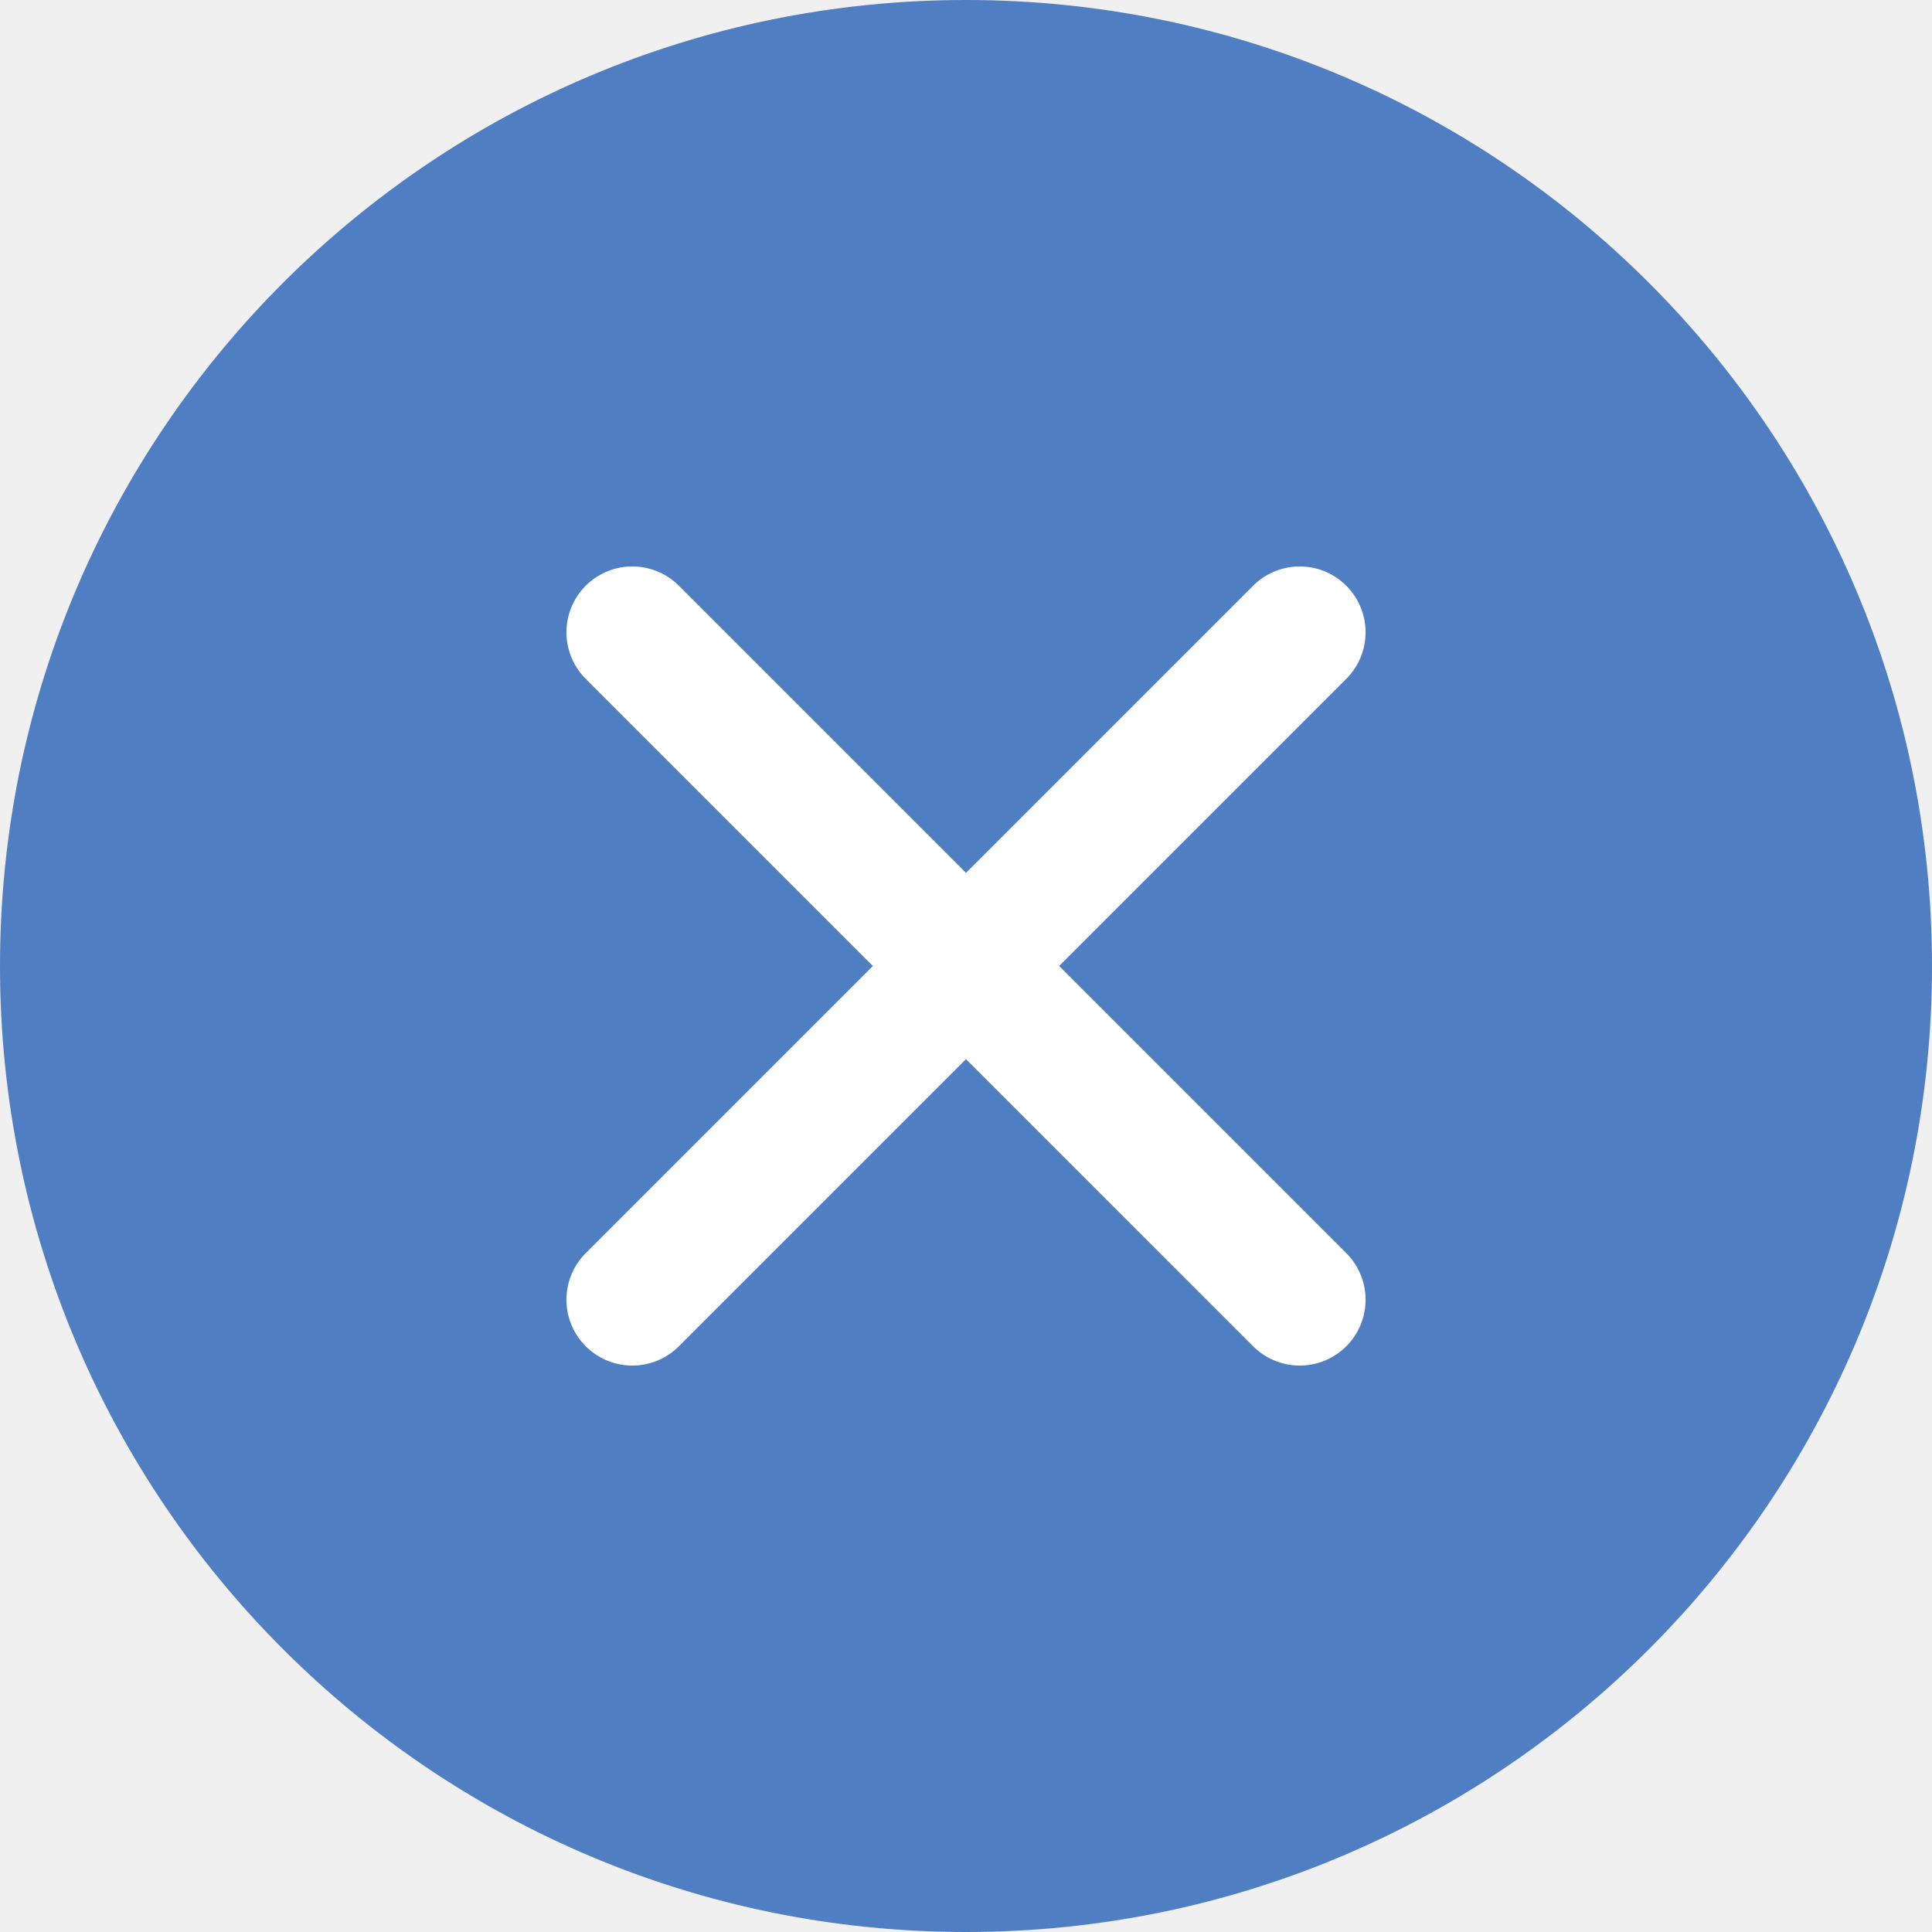
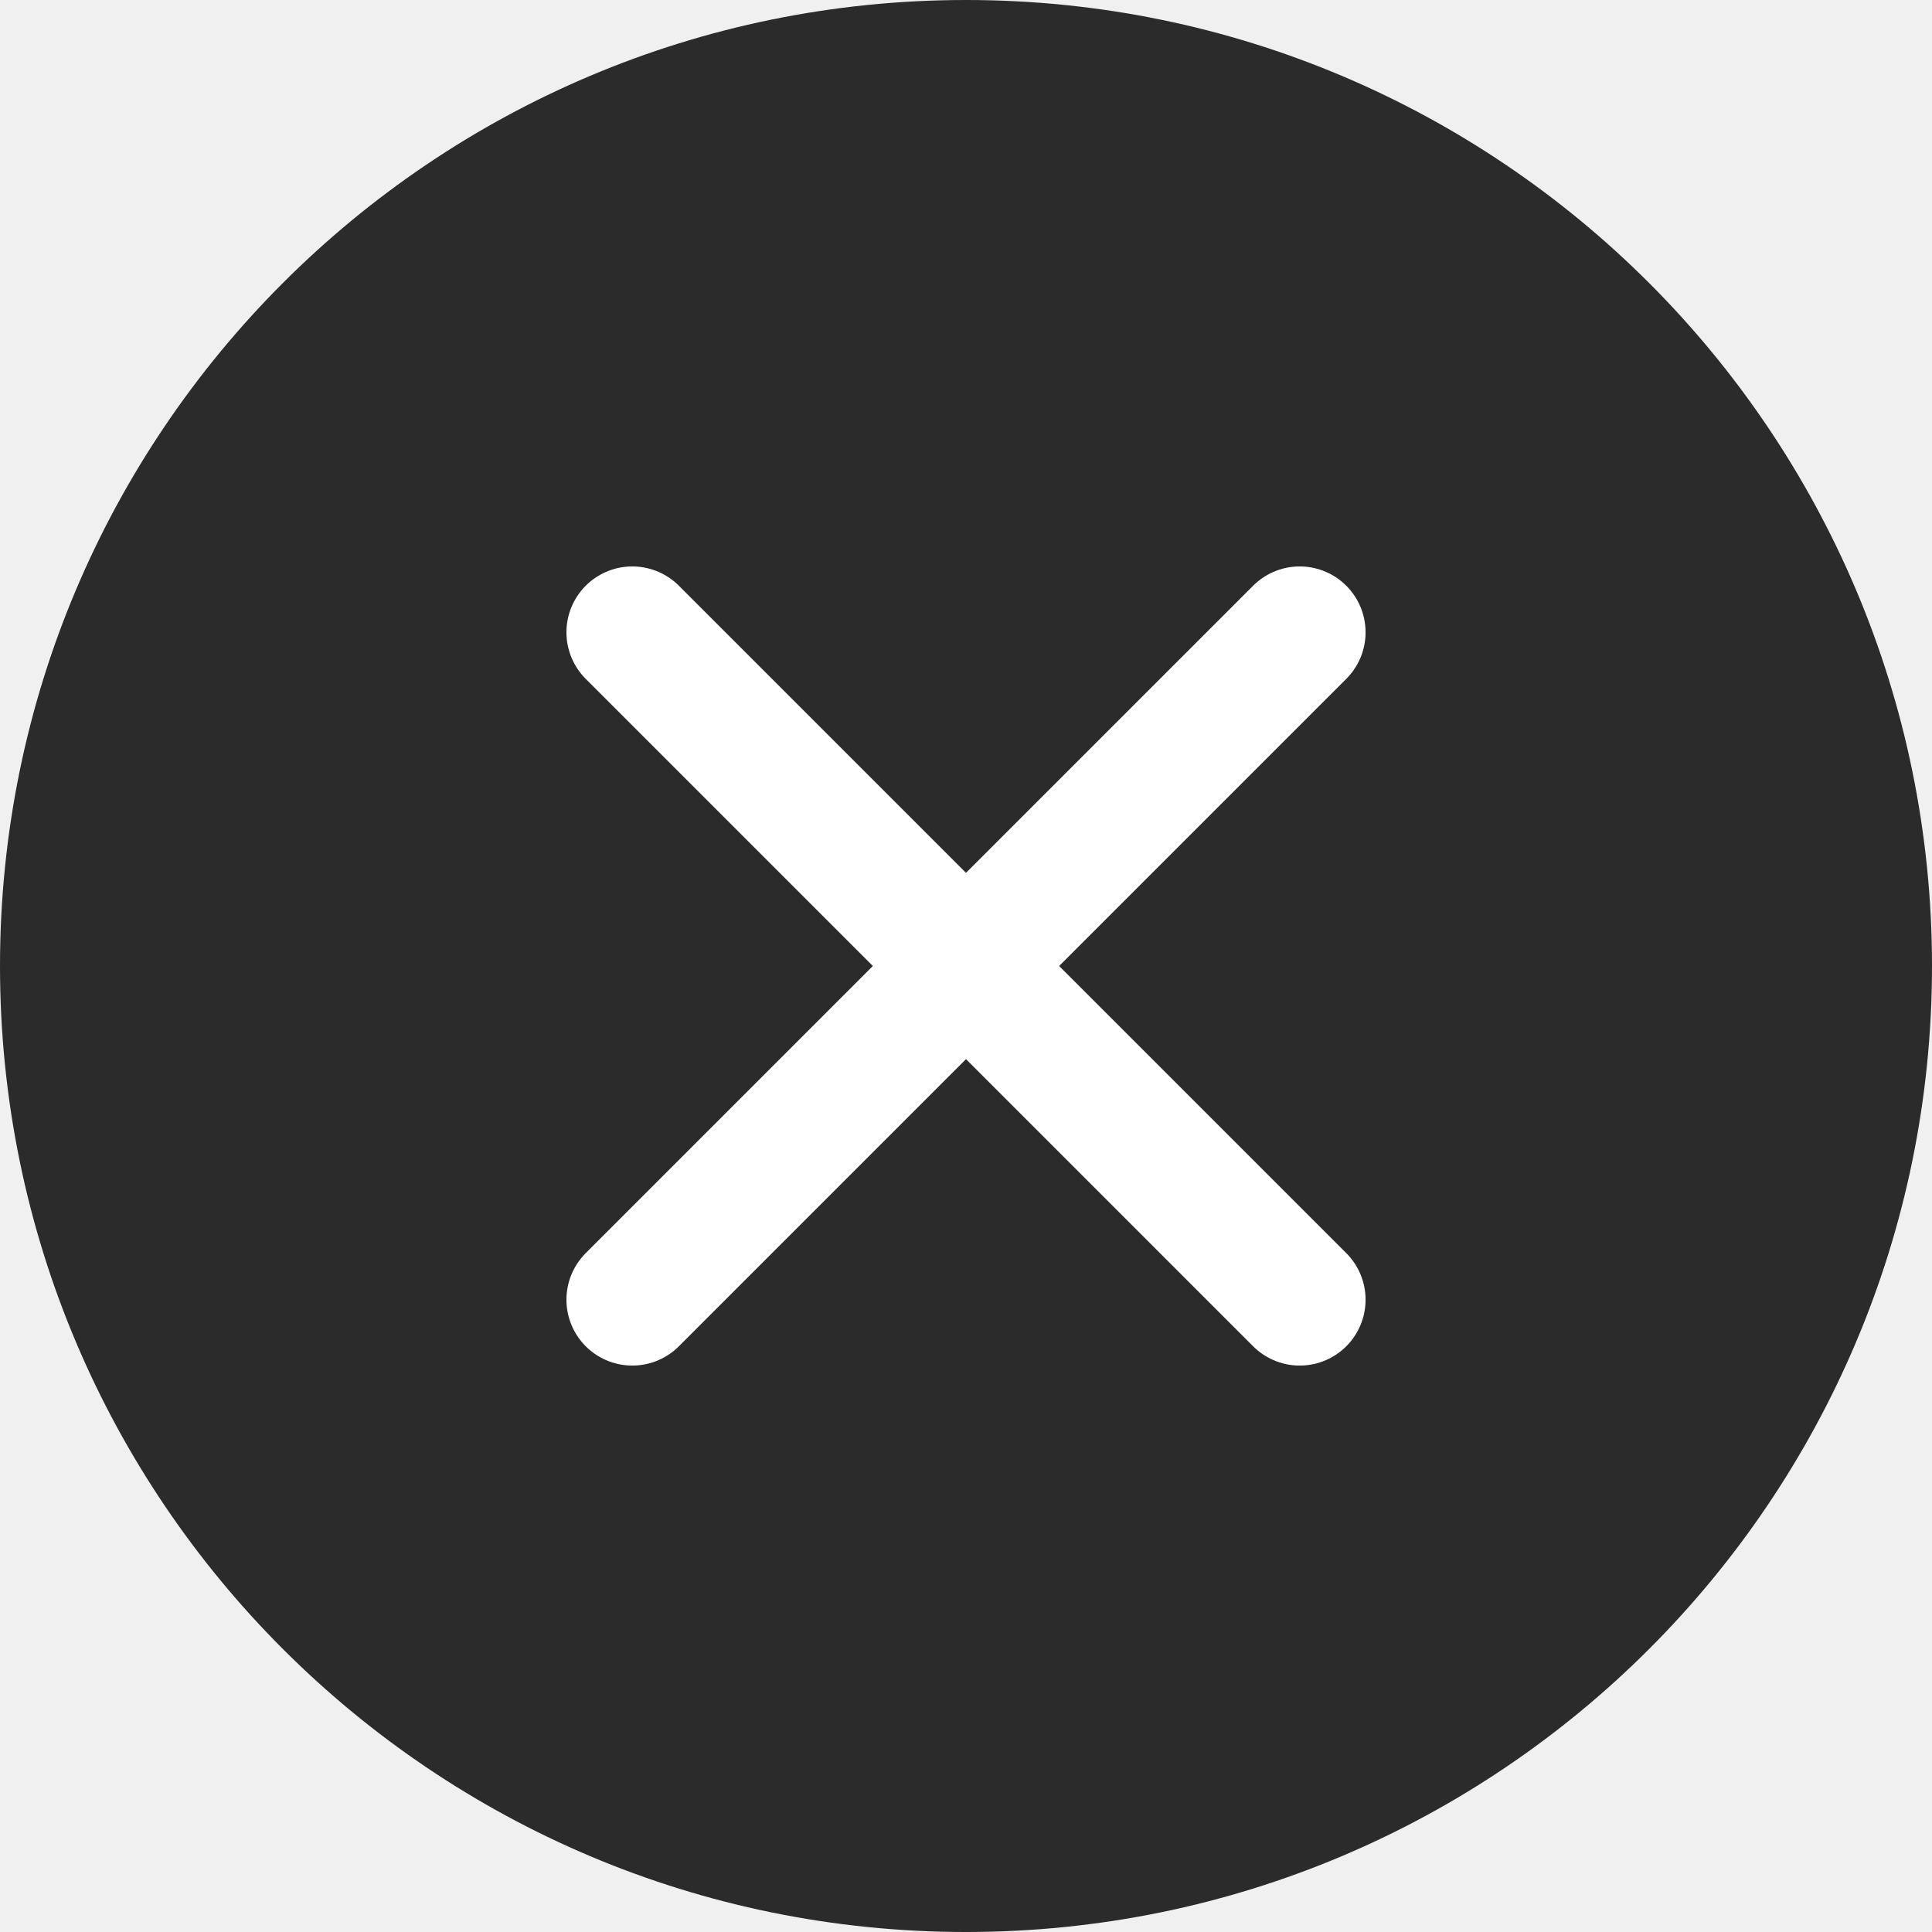
<svg xmlns="http://www.w3.org/2000/svg" width="22" height="22" viewBox="0 0 22 22">
-   <circle cx="11.0" cy="11.0" r="11.0" fill="#4f7ec2ff" />
-   <path d="M7.2 7.2 L14.8 14.8" fill="none" stroke="#ffffff" stroke-width="1.5" stroke-linecap="round" />
-   <path d="M14.8 7.2 L7.2 14.8" fill="none" stroke="#ffffff" stroke-width="1.5" stroke-linecap="round" />
+   <circle cx="11.0" cy="11.0" r="11.0" fill="#2b2b2bff" />
+   <path d="M7.2 7.2 L14.8 14.8" fill="none" stroke="#ffffffff" stroke-width="1.5" stroke-linecap="round" />
+   <path d="M14.8 7.2 L7.2 14.8" fill="none" stroke="#ffffffff" stroke-width="1.5" stroke-linecap="round" />
</svg>
